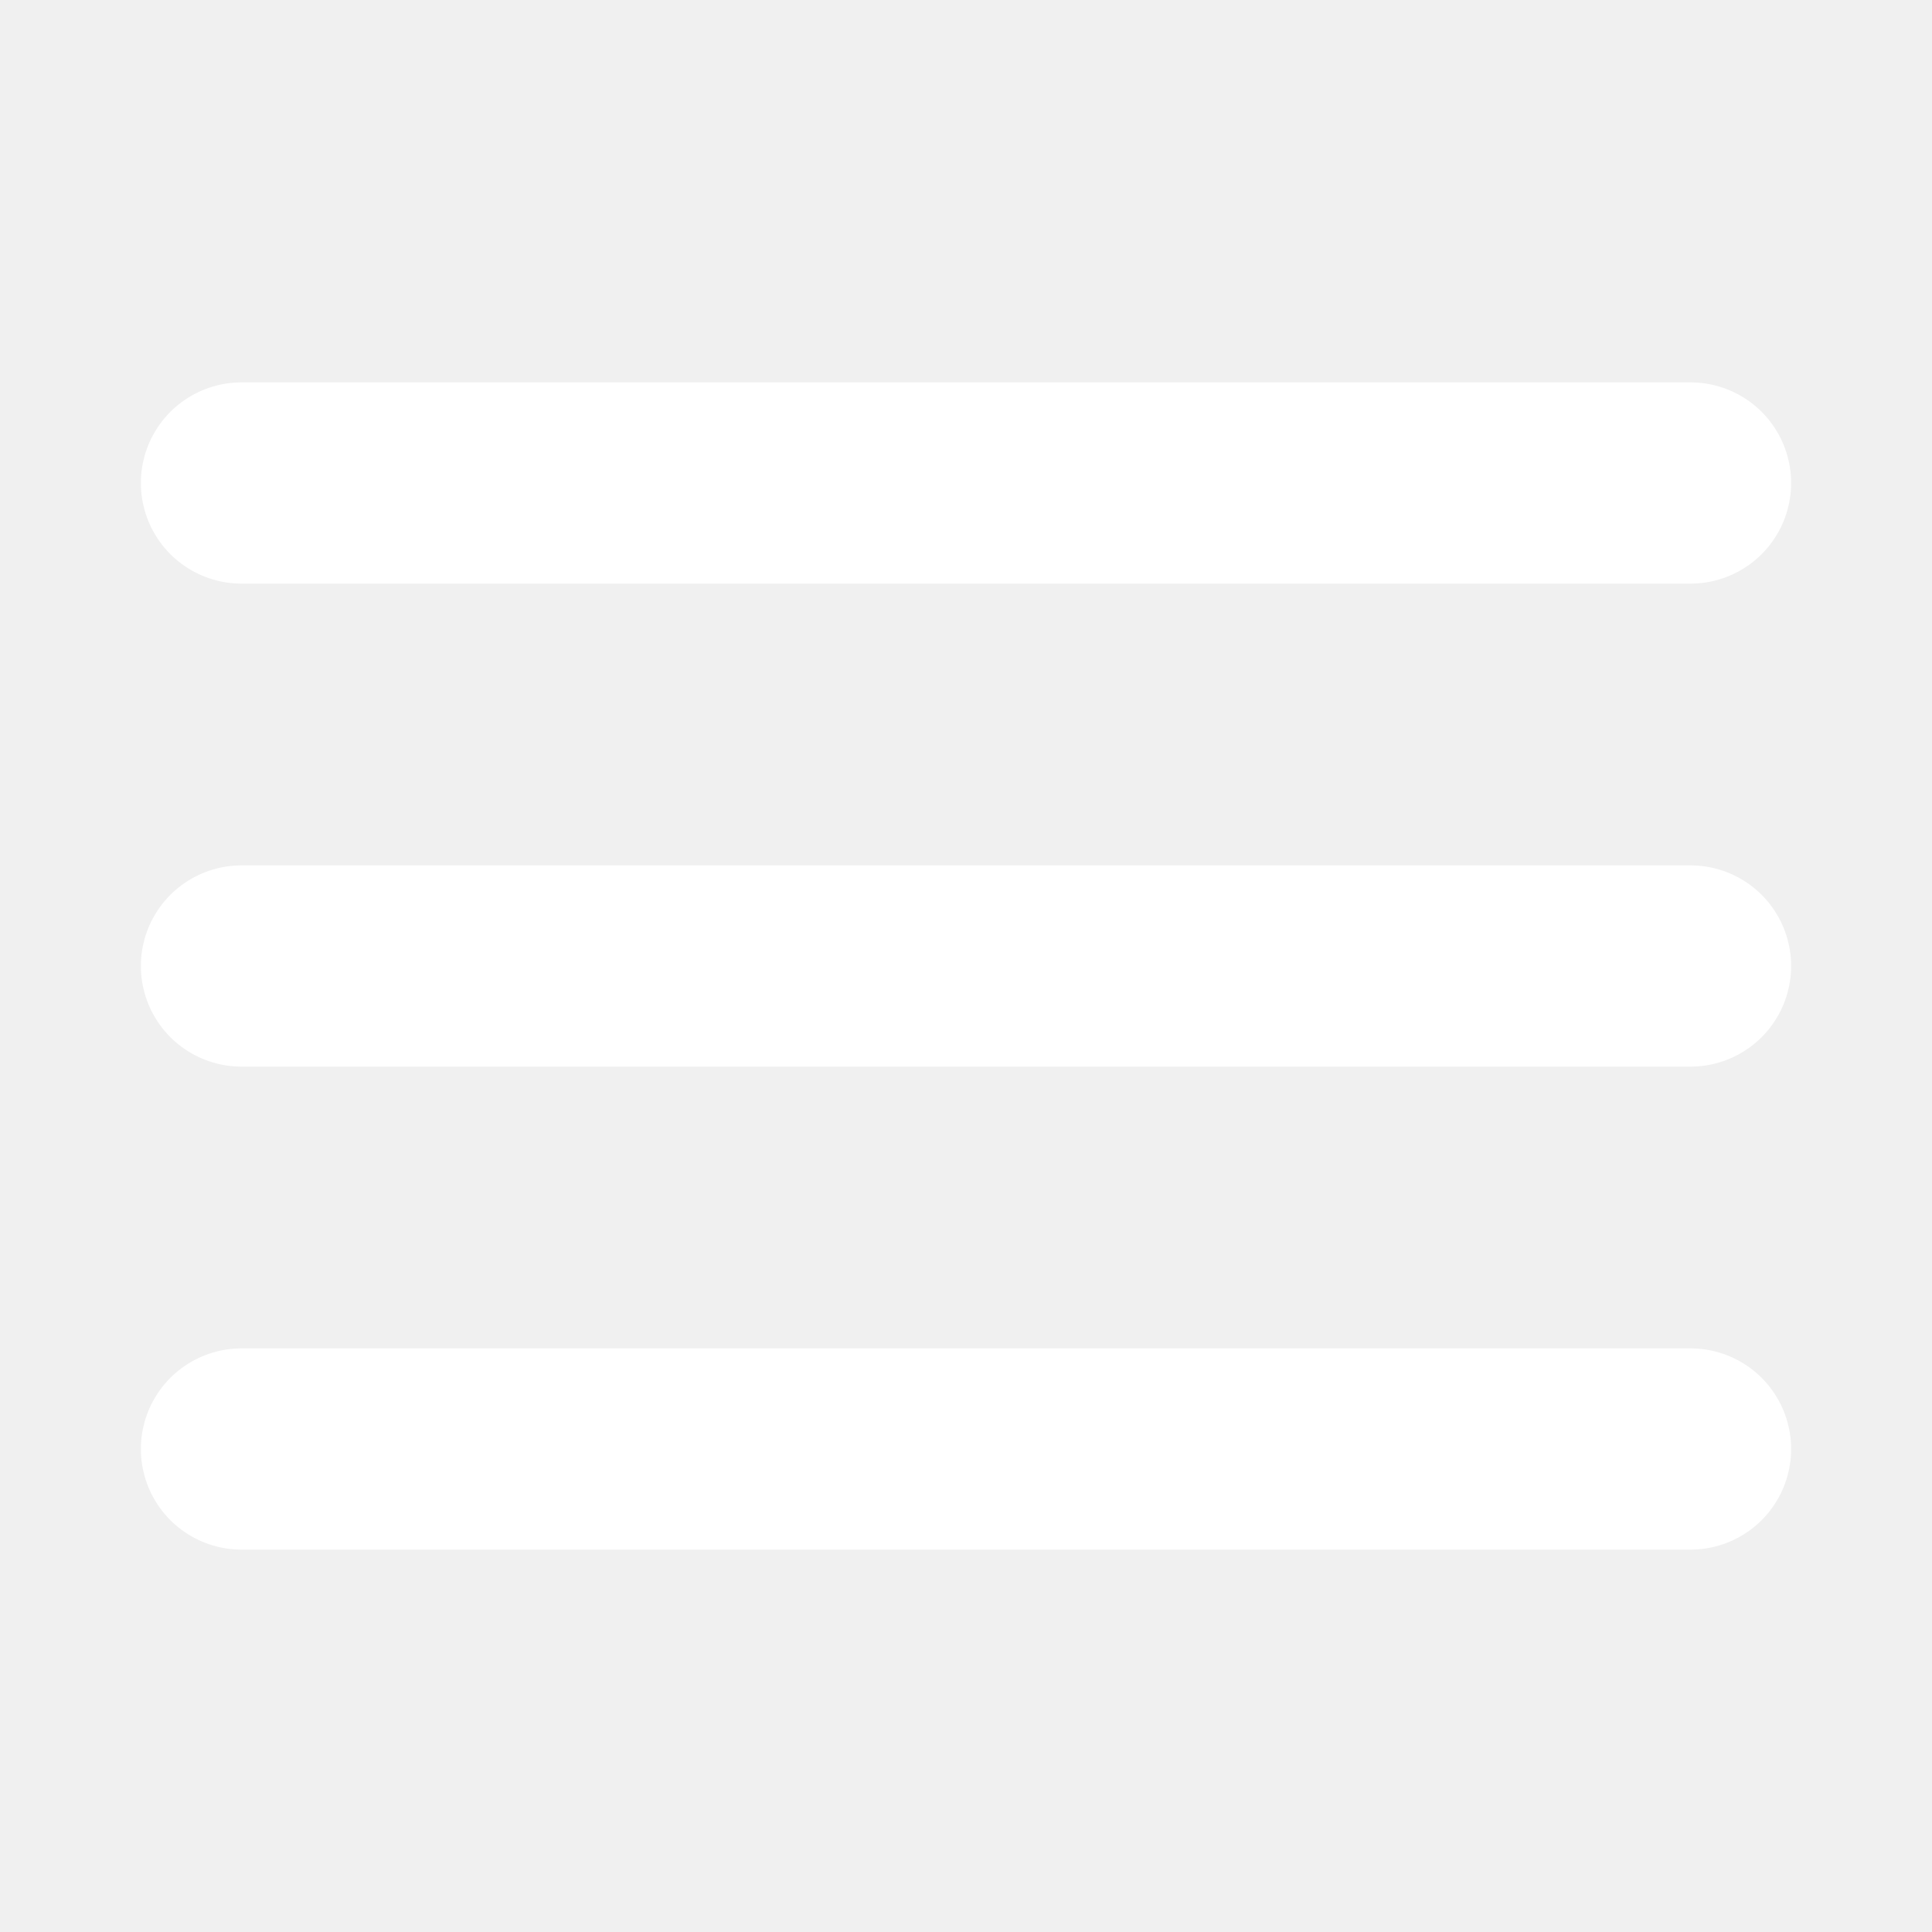
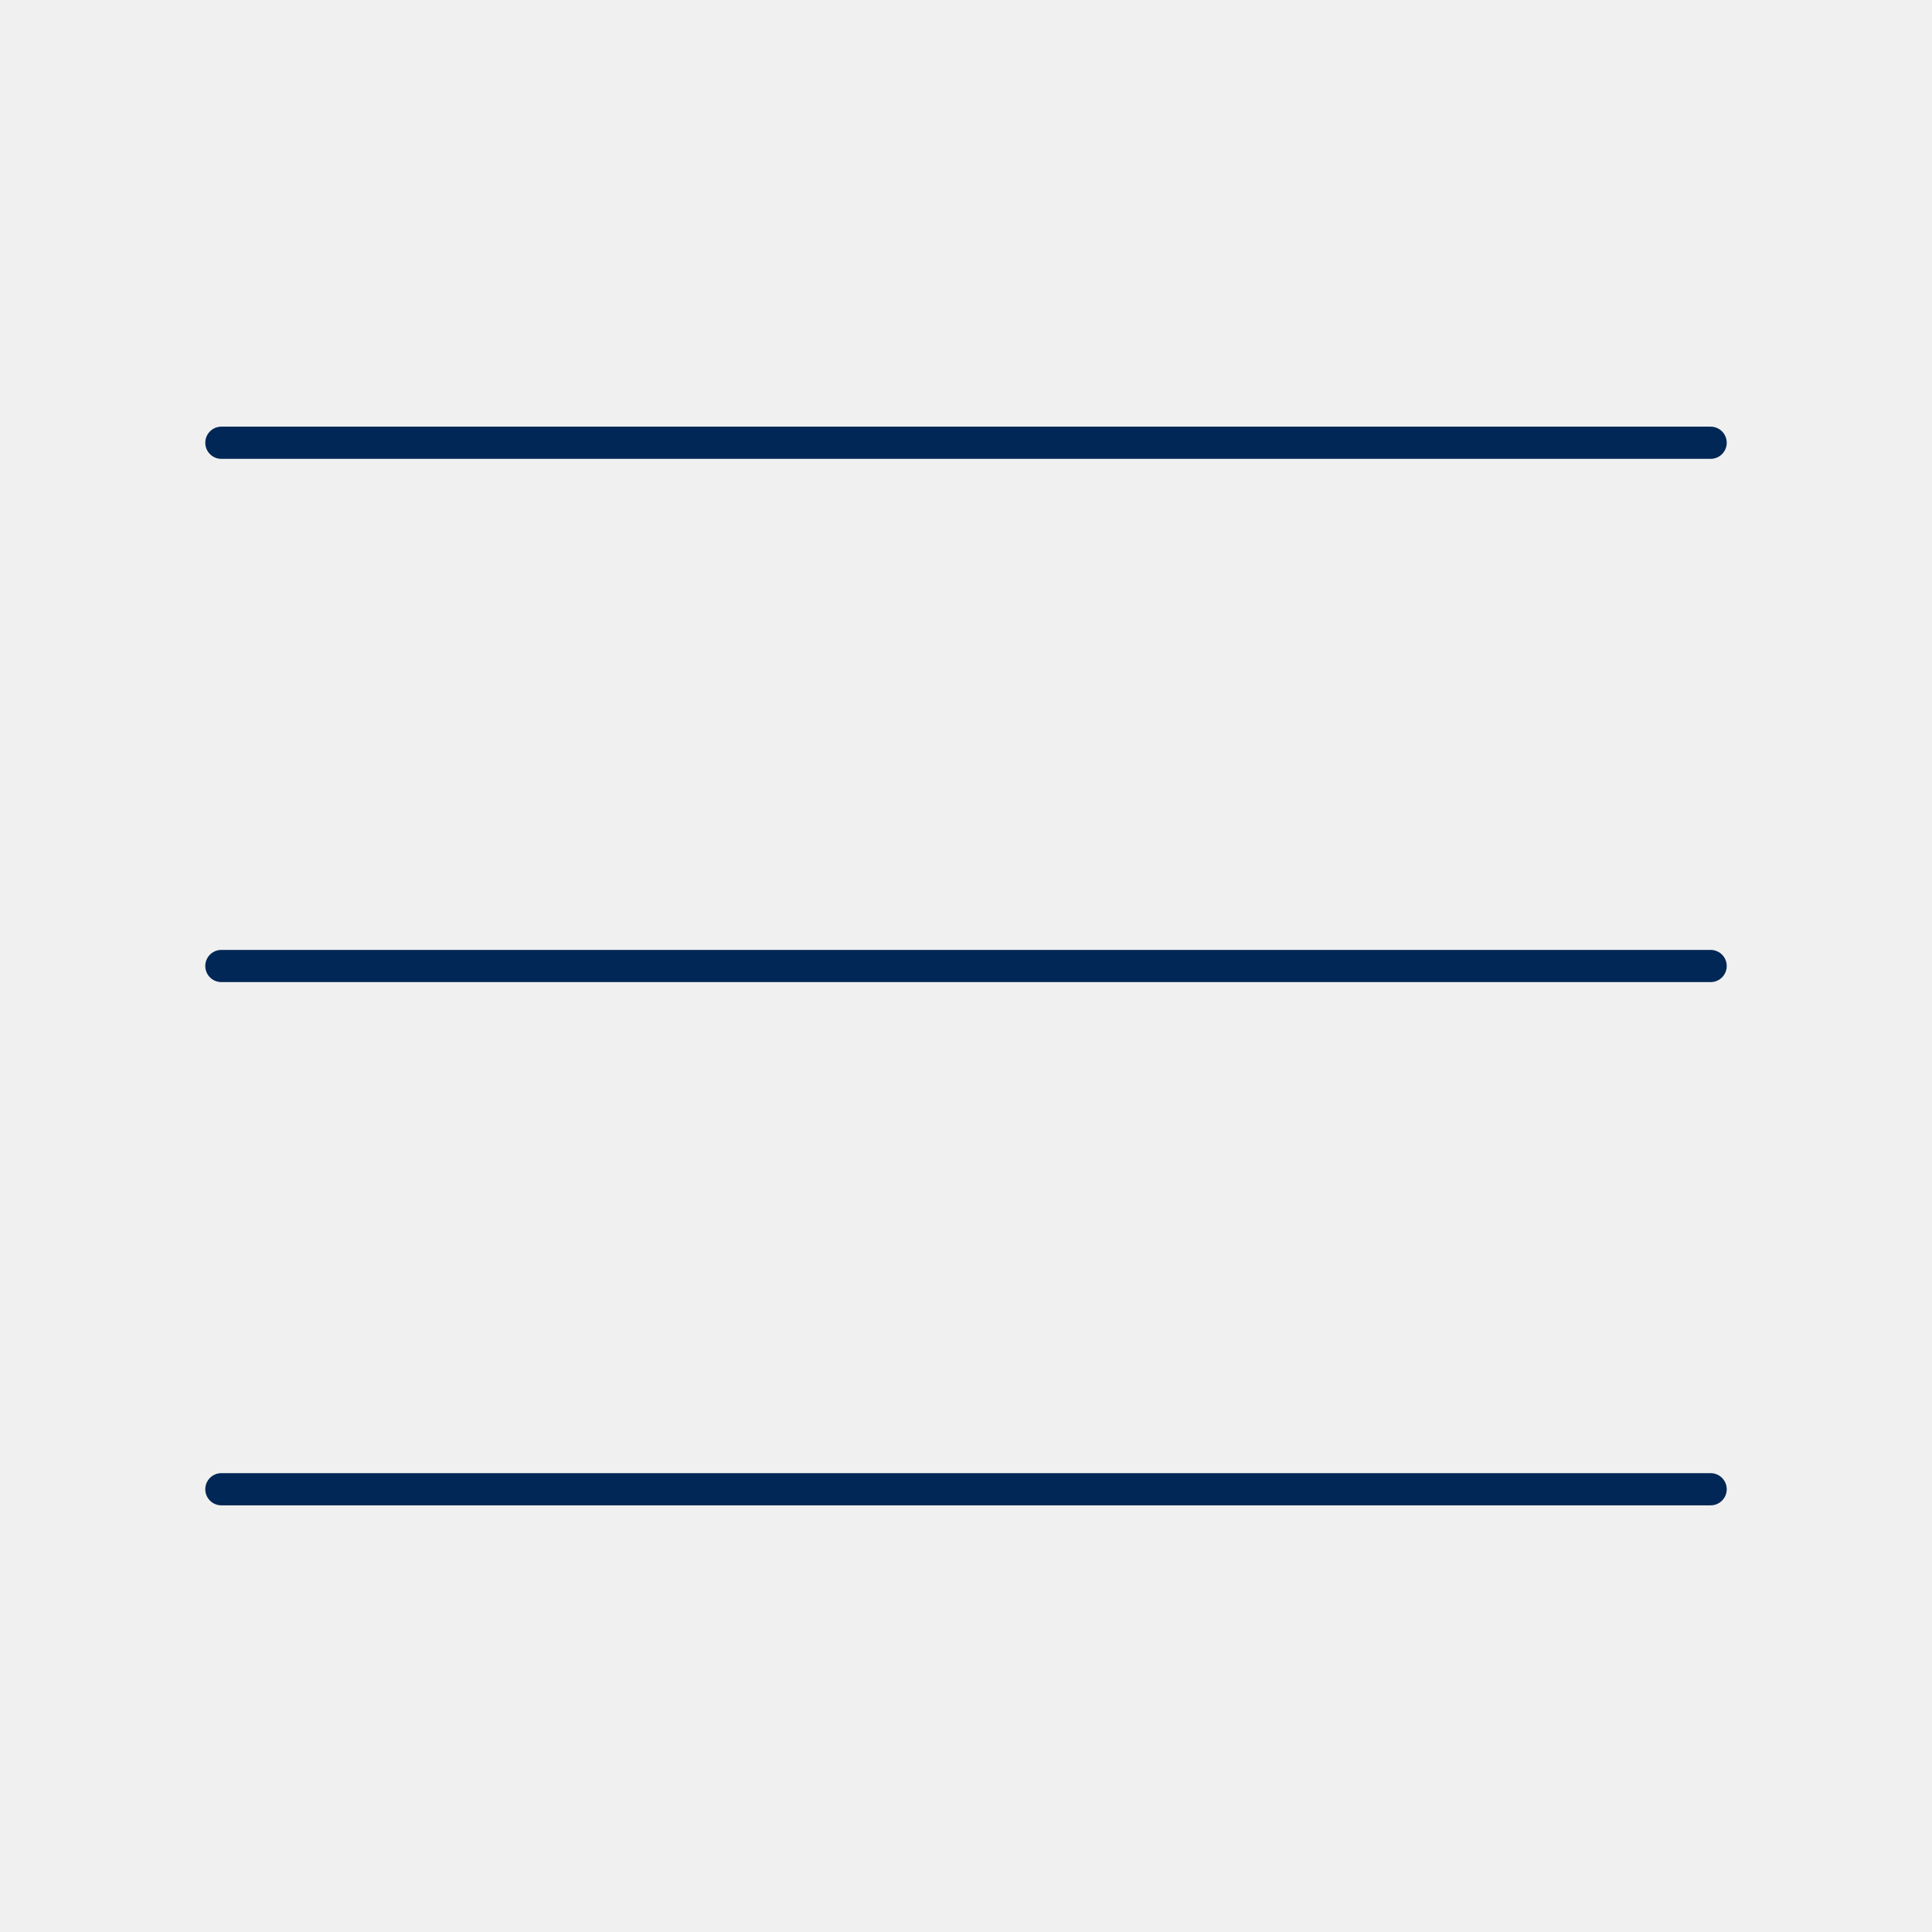
- <svg xmlns="http://www.w3.org/2000/svg" width="48" height="48" viewBox="0 0 24 24">
-   <path fill="none" stroke="#fff" stroke-linecap="round" stroke-linejoin="round" stroke-width="2.5" d="M3 6h18M3 12h18M3 18h18" />
+ <svg xmlns="http://www.w3.org/2000/svg" width="48" height="48" viewBox="0 0 48 48">
+   <path fill="none" stroke="#002755" stroke-linecap="round" stroke-linejoin="round" d="M5.5 24h37m-37 13h37m-37-26h37" stroke-width="0.8" />
</svg>
